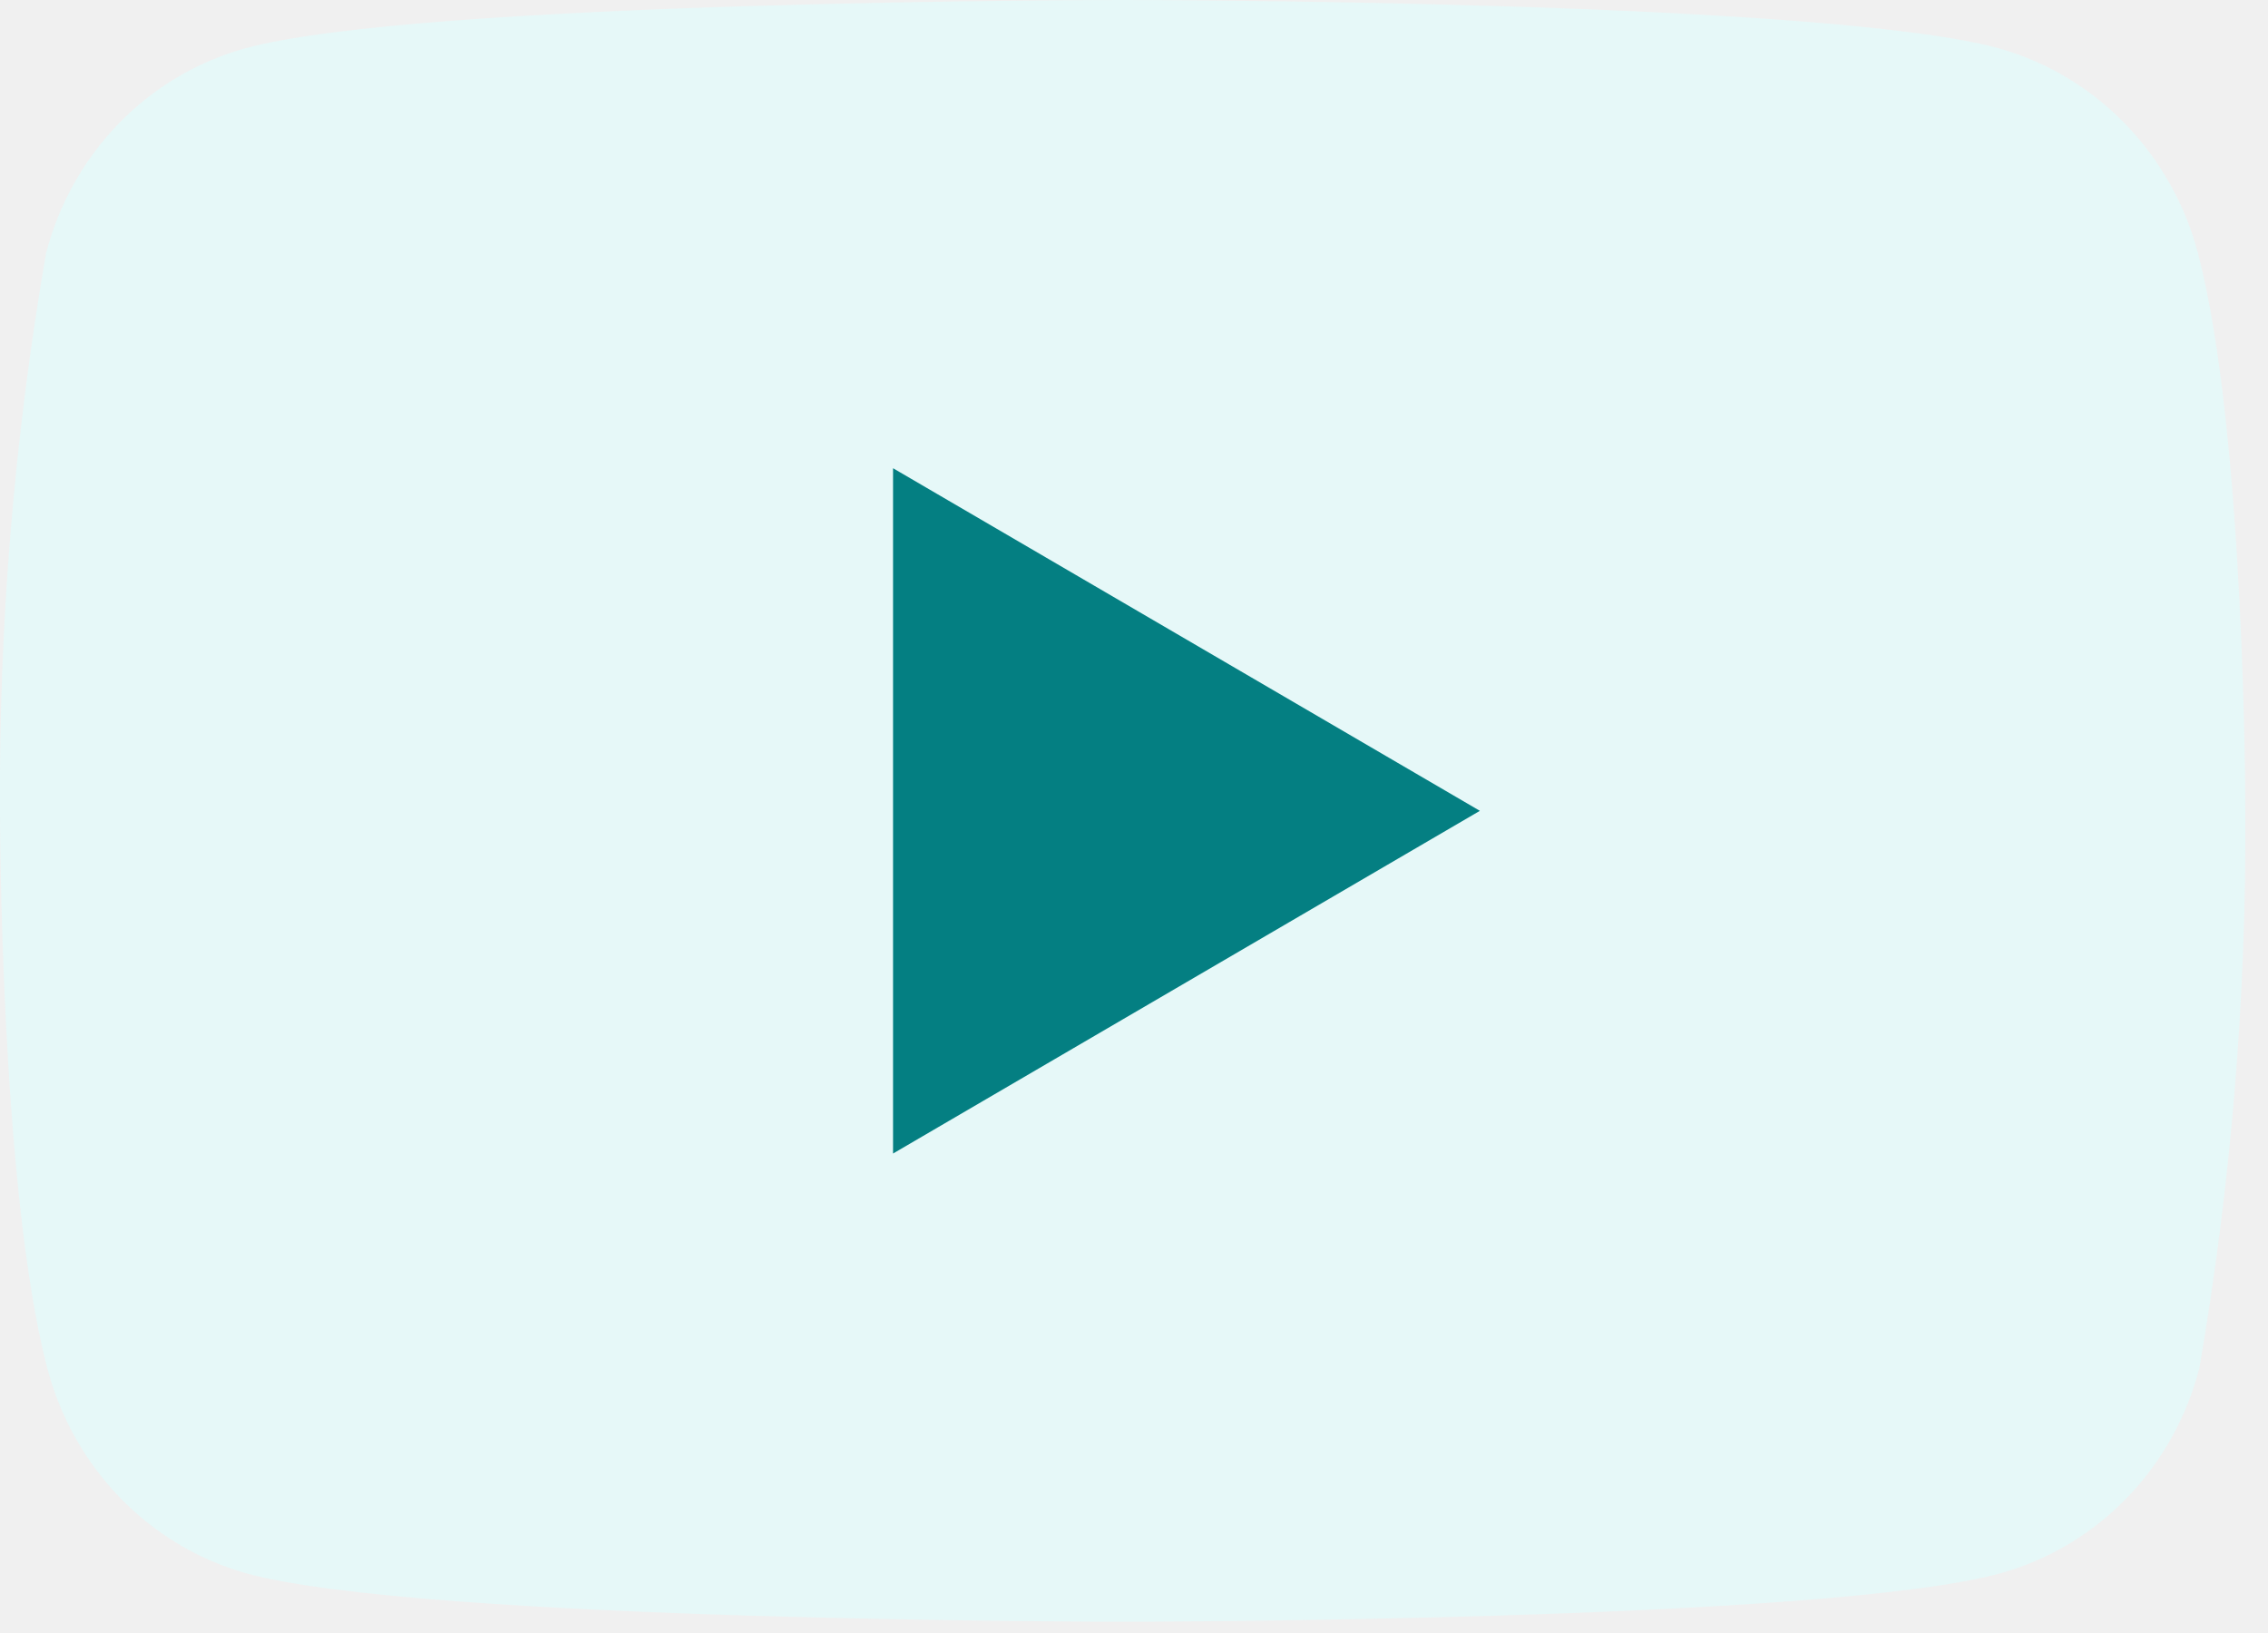
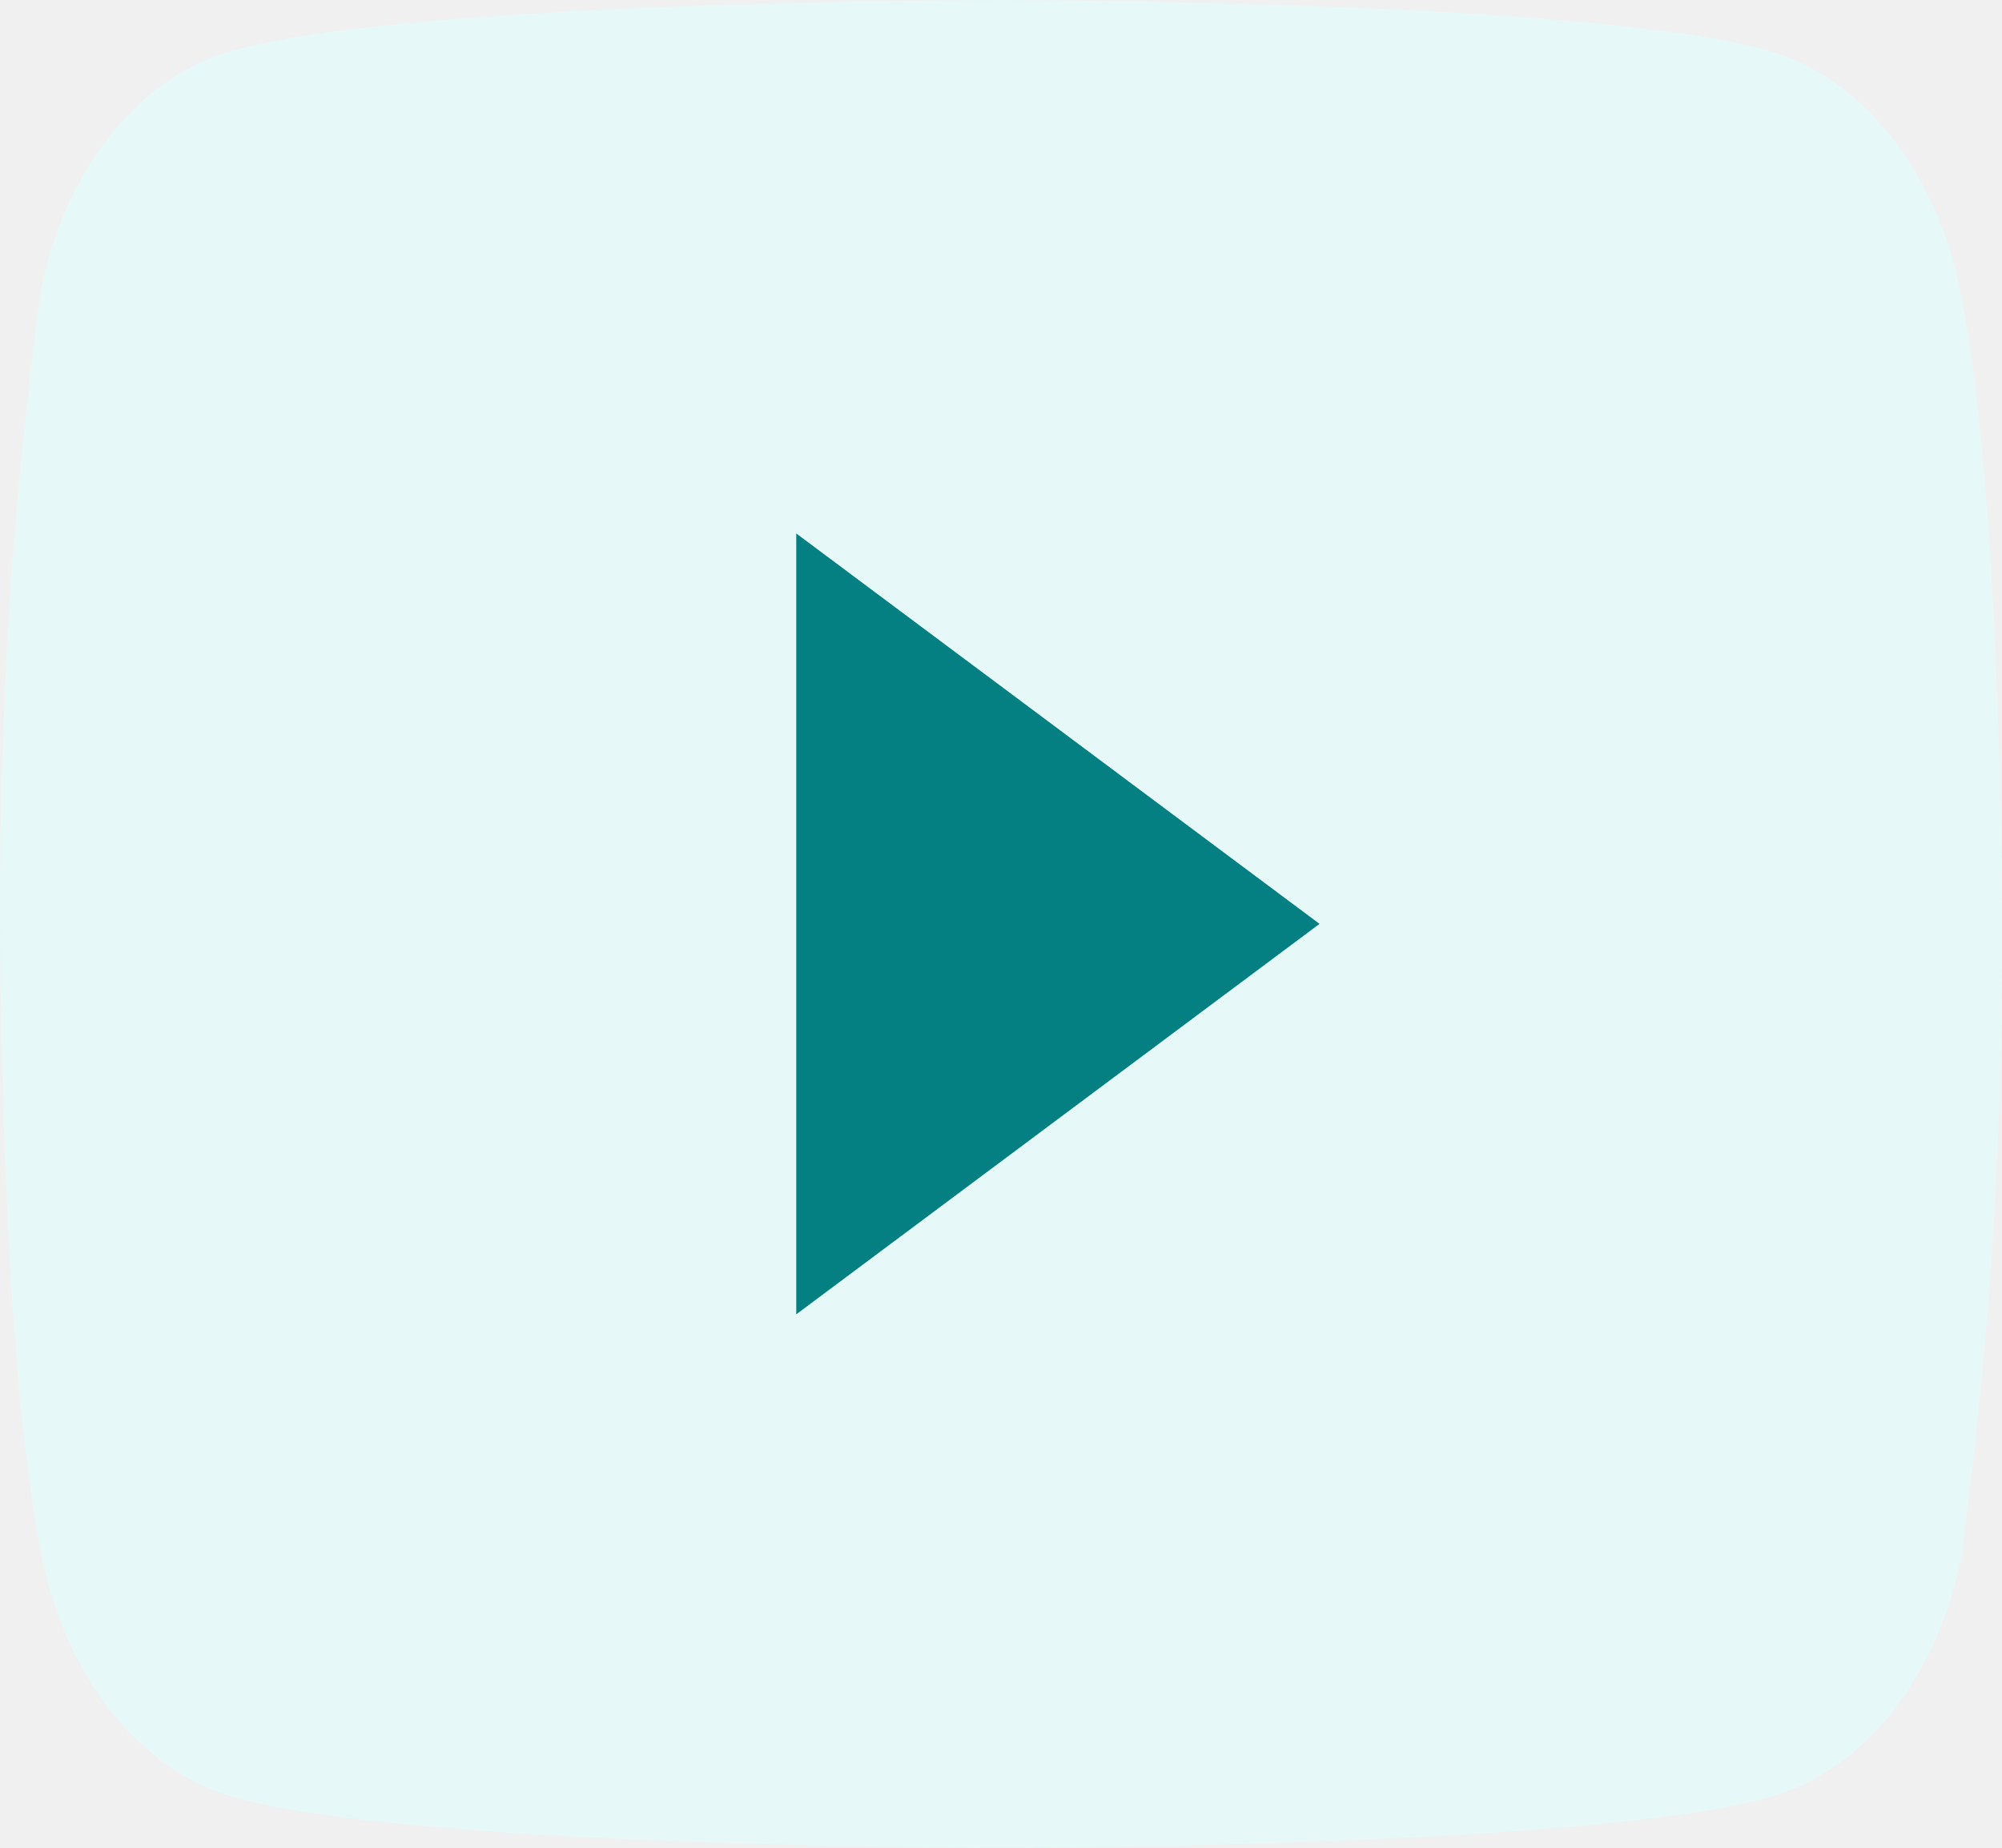
- <svg xmlns="http://www.w3.org/2000/svg" width="50" height="36" viewBox="0 0 50 36" fill="none">
-   <g clip-path="url(#clip0_1008_2454)">
-     <path d="M48.459 5.593C48.176 4.512 47.622 3.526 46.853 2.732C46.083 1.938 45.125 1.364 44.072 1.067C40.219 0 24.75 0 24.75 0C24.75 0 9.281 0 5.4 1.067C4.345 1.36 3.384 1.932 2.614 2.727C1.844 3.521 1.291 4.51 1.013 5.593C0.314 9.648 -0.025 13.758 -6.41625e-05 17.875C-6.41625e-05 17.875 -6.41209e-05 26.178 1.041 30.158C1.324 31.239 1.878 32.225 2.647 33.019C3.417 33.813 4.375 34.387 5.428 34.684C9.281 35.751 24.75 35.751 24.75 35.751C24.75 35.751 40.219 35.751 44.1 34.684C45.155 34.391 46.116 33.819 46.886 33.024C47.656 32.23 48.209 31.241 48.487 30.158C49.186 26.103 49.525 21.992 49.5 17.875C49.5 17.875 49.5 9.573 48.459 5.593Z" fill="#E6F8F8" />
-     <path d="M19.688 25.43L32.625 17.875L19.688 10.322V25.43Z" fill="#047F82" />
+ <svg xmlns="http://www.w3.org/2000/svg" width="52" height="48" viewBox="0 0 52 48" fill="none">
+   <g clip-path="url(#clip0_1067_4361)">
+     <path d="M50.907 7.51C50.609 6.058 50.027 4.734 49.219 3.668C48.411 2.602 47.404 1.832 46.298 1.433C42.25 0 26 0 26 0C26 0 9.75 0 5.673 1.433C4.565 1.826 3.555 2.594 2.746 3.661C1.937 4.728 1.357 6.055 1.064 7.51C0.33 12.953 -0.026 18.473 -0 24C-0 24 -0 35.148 1.093 40.491C1.391 41.943 1.972 43.267 2.781 44.333C3.589 45.399 4.596 46.169 5.702 46.568C9.75 48.001 26 48.001 26 48.001C26 48.001 42.25 48.001 46.327 46.568C47.435 46.175 48.445 45.407 49.254 44.34C50.063 43.273 50.643 41.946 50.936 40.491C51.67 35.048 52.026 29.528 52 24C52 24 52 12.853 50.907 7.51Z" fill="#E6F8F8" />
+     <path d="M20.682 34.143L34.273 24L20.682 13.858V34.143Z" fill="#047F82" />
  </g>
  <defs>
-     <clipPath id="clip0_1008_2454">
-       <rect width="49.5" height="35.75" fill="white" />
+     <clipPath id="clip0_1067_4361">
+       <rect width="52" height="48" fill="white" />
    </clipPath>
  </defs>
</svg>
